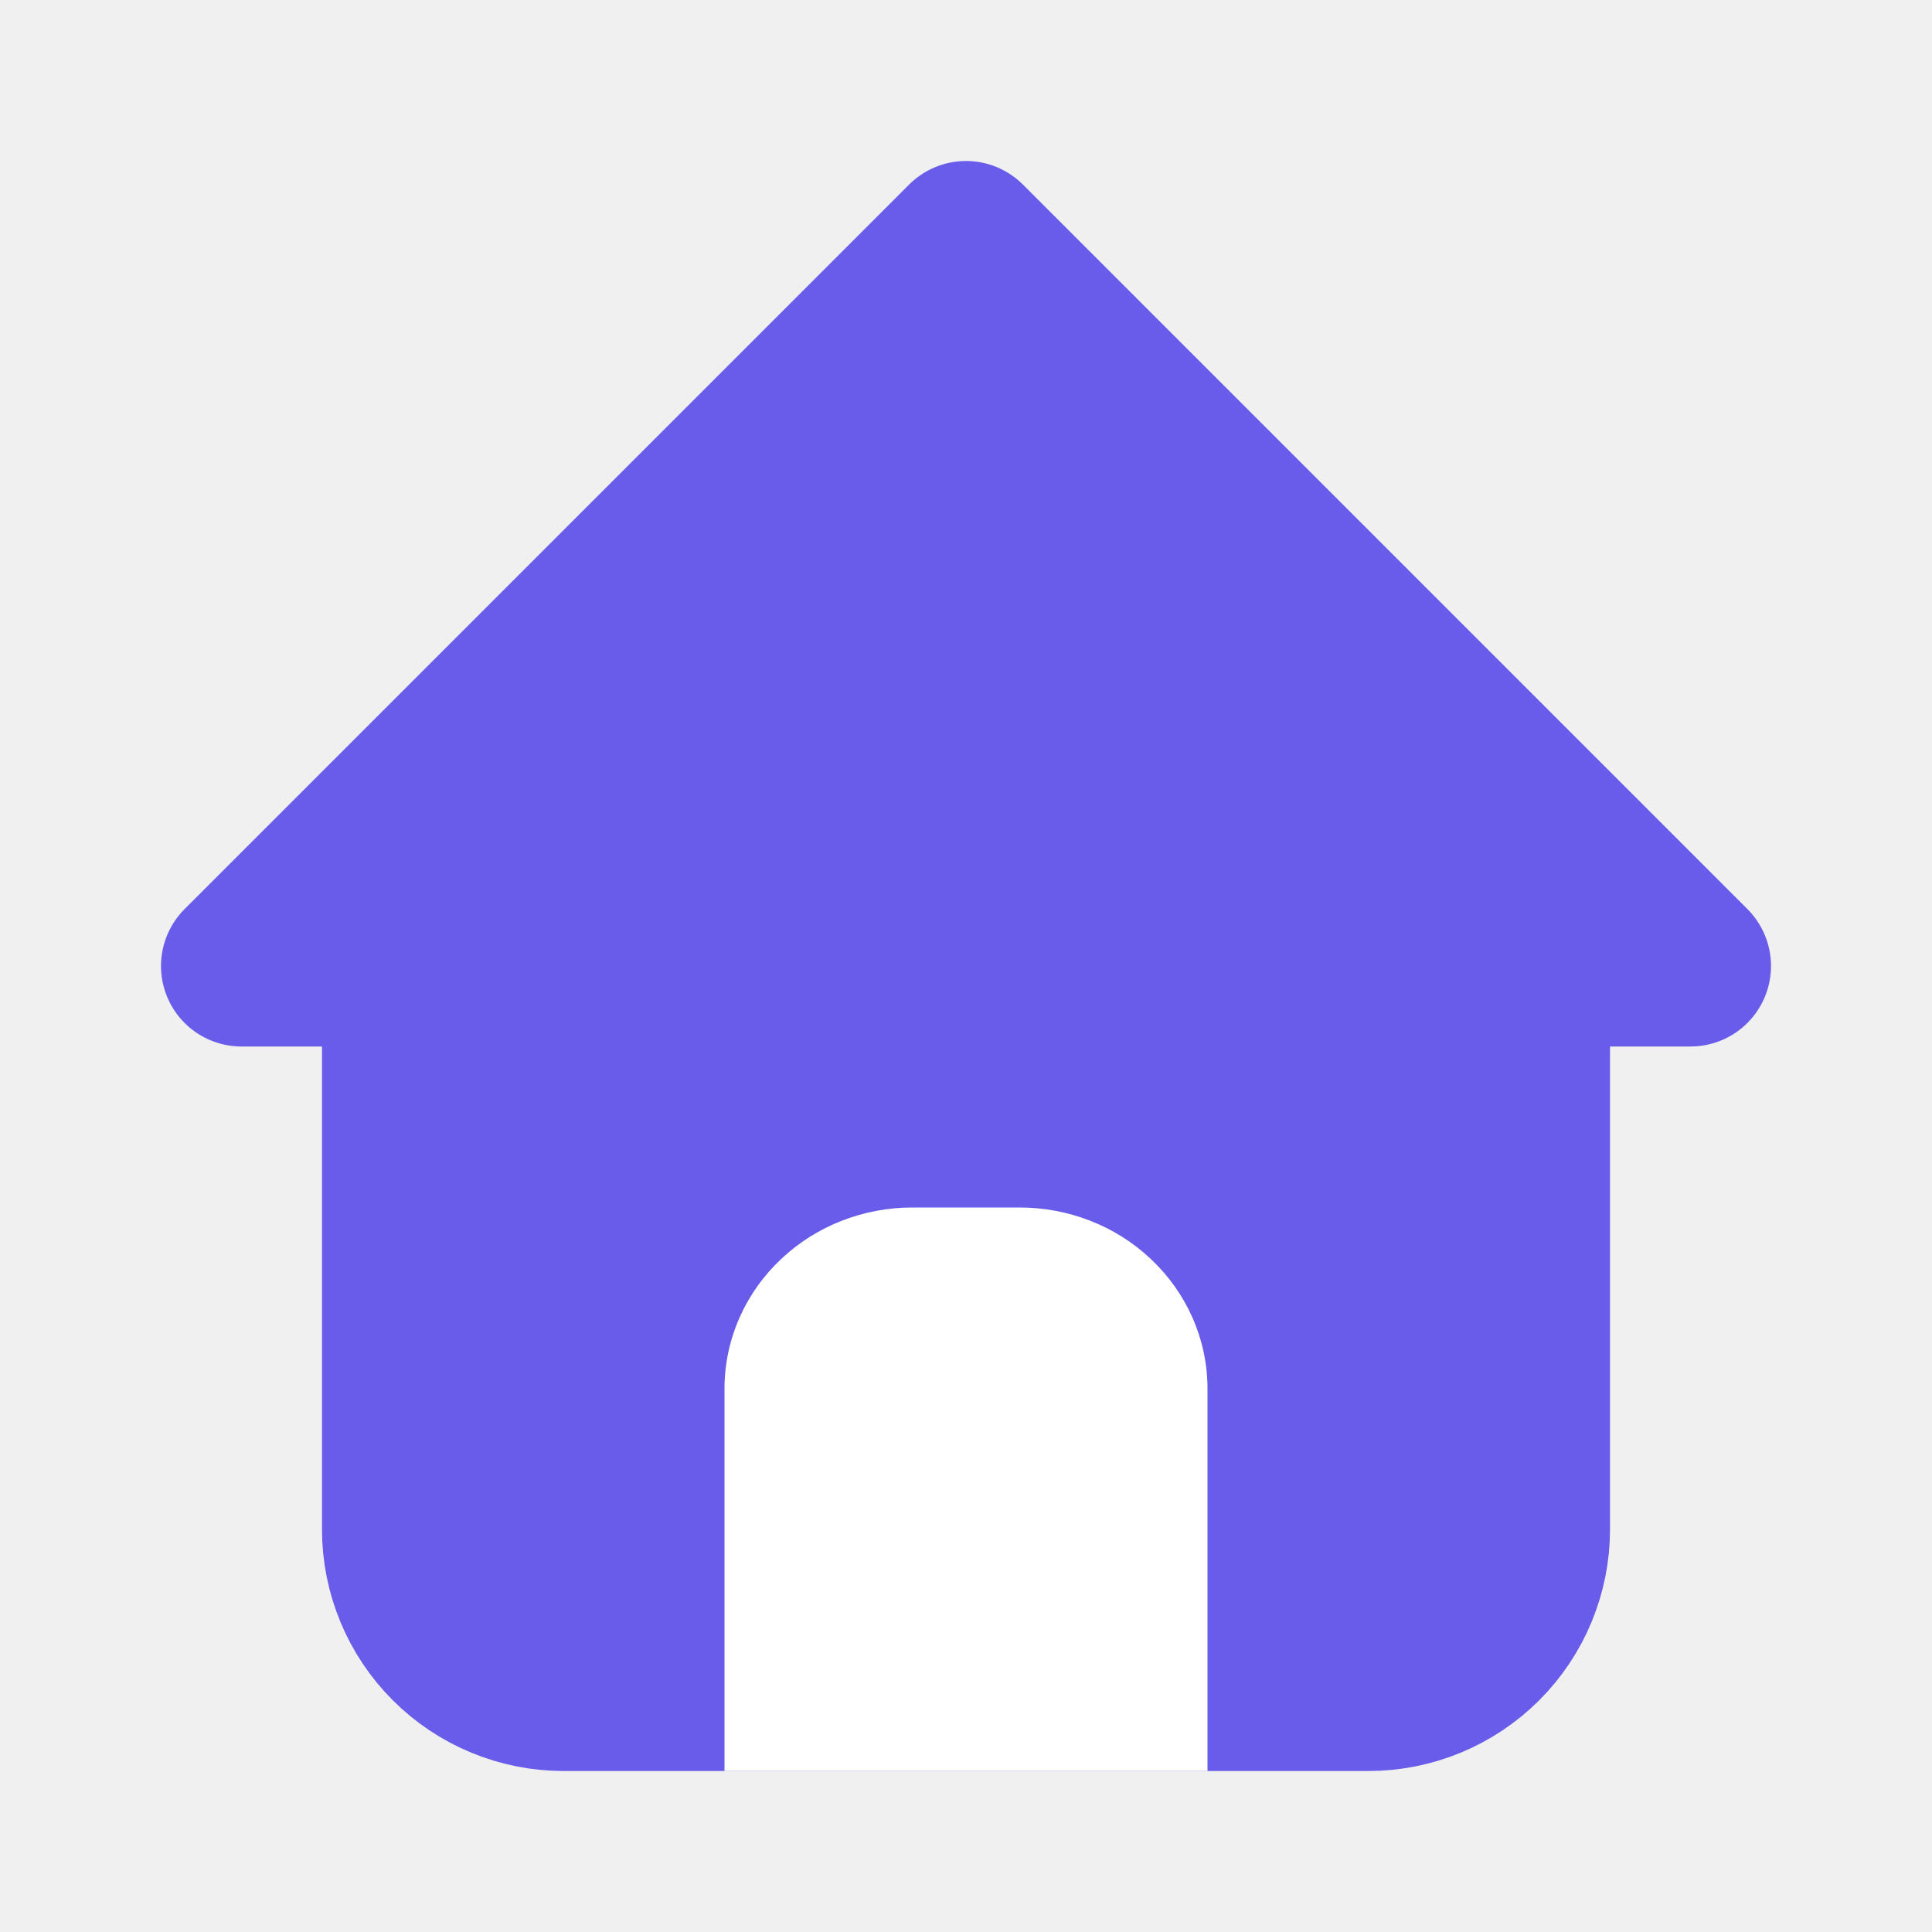
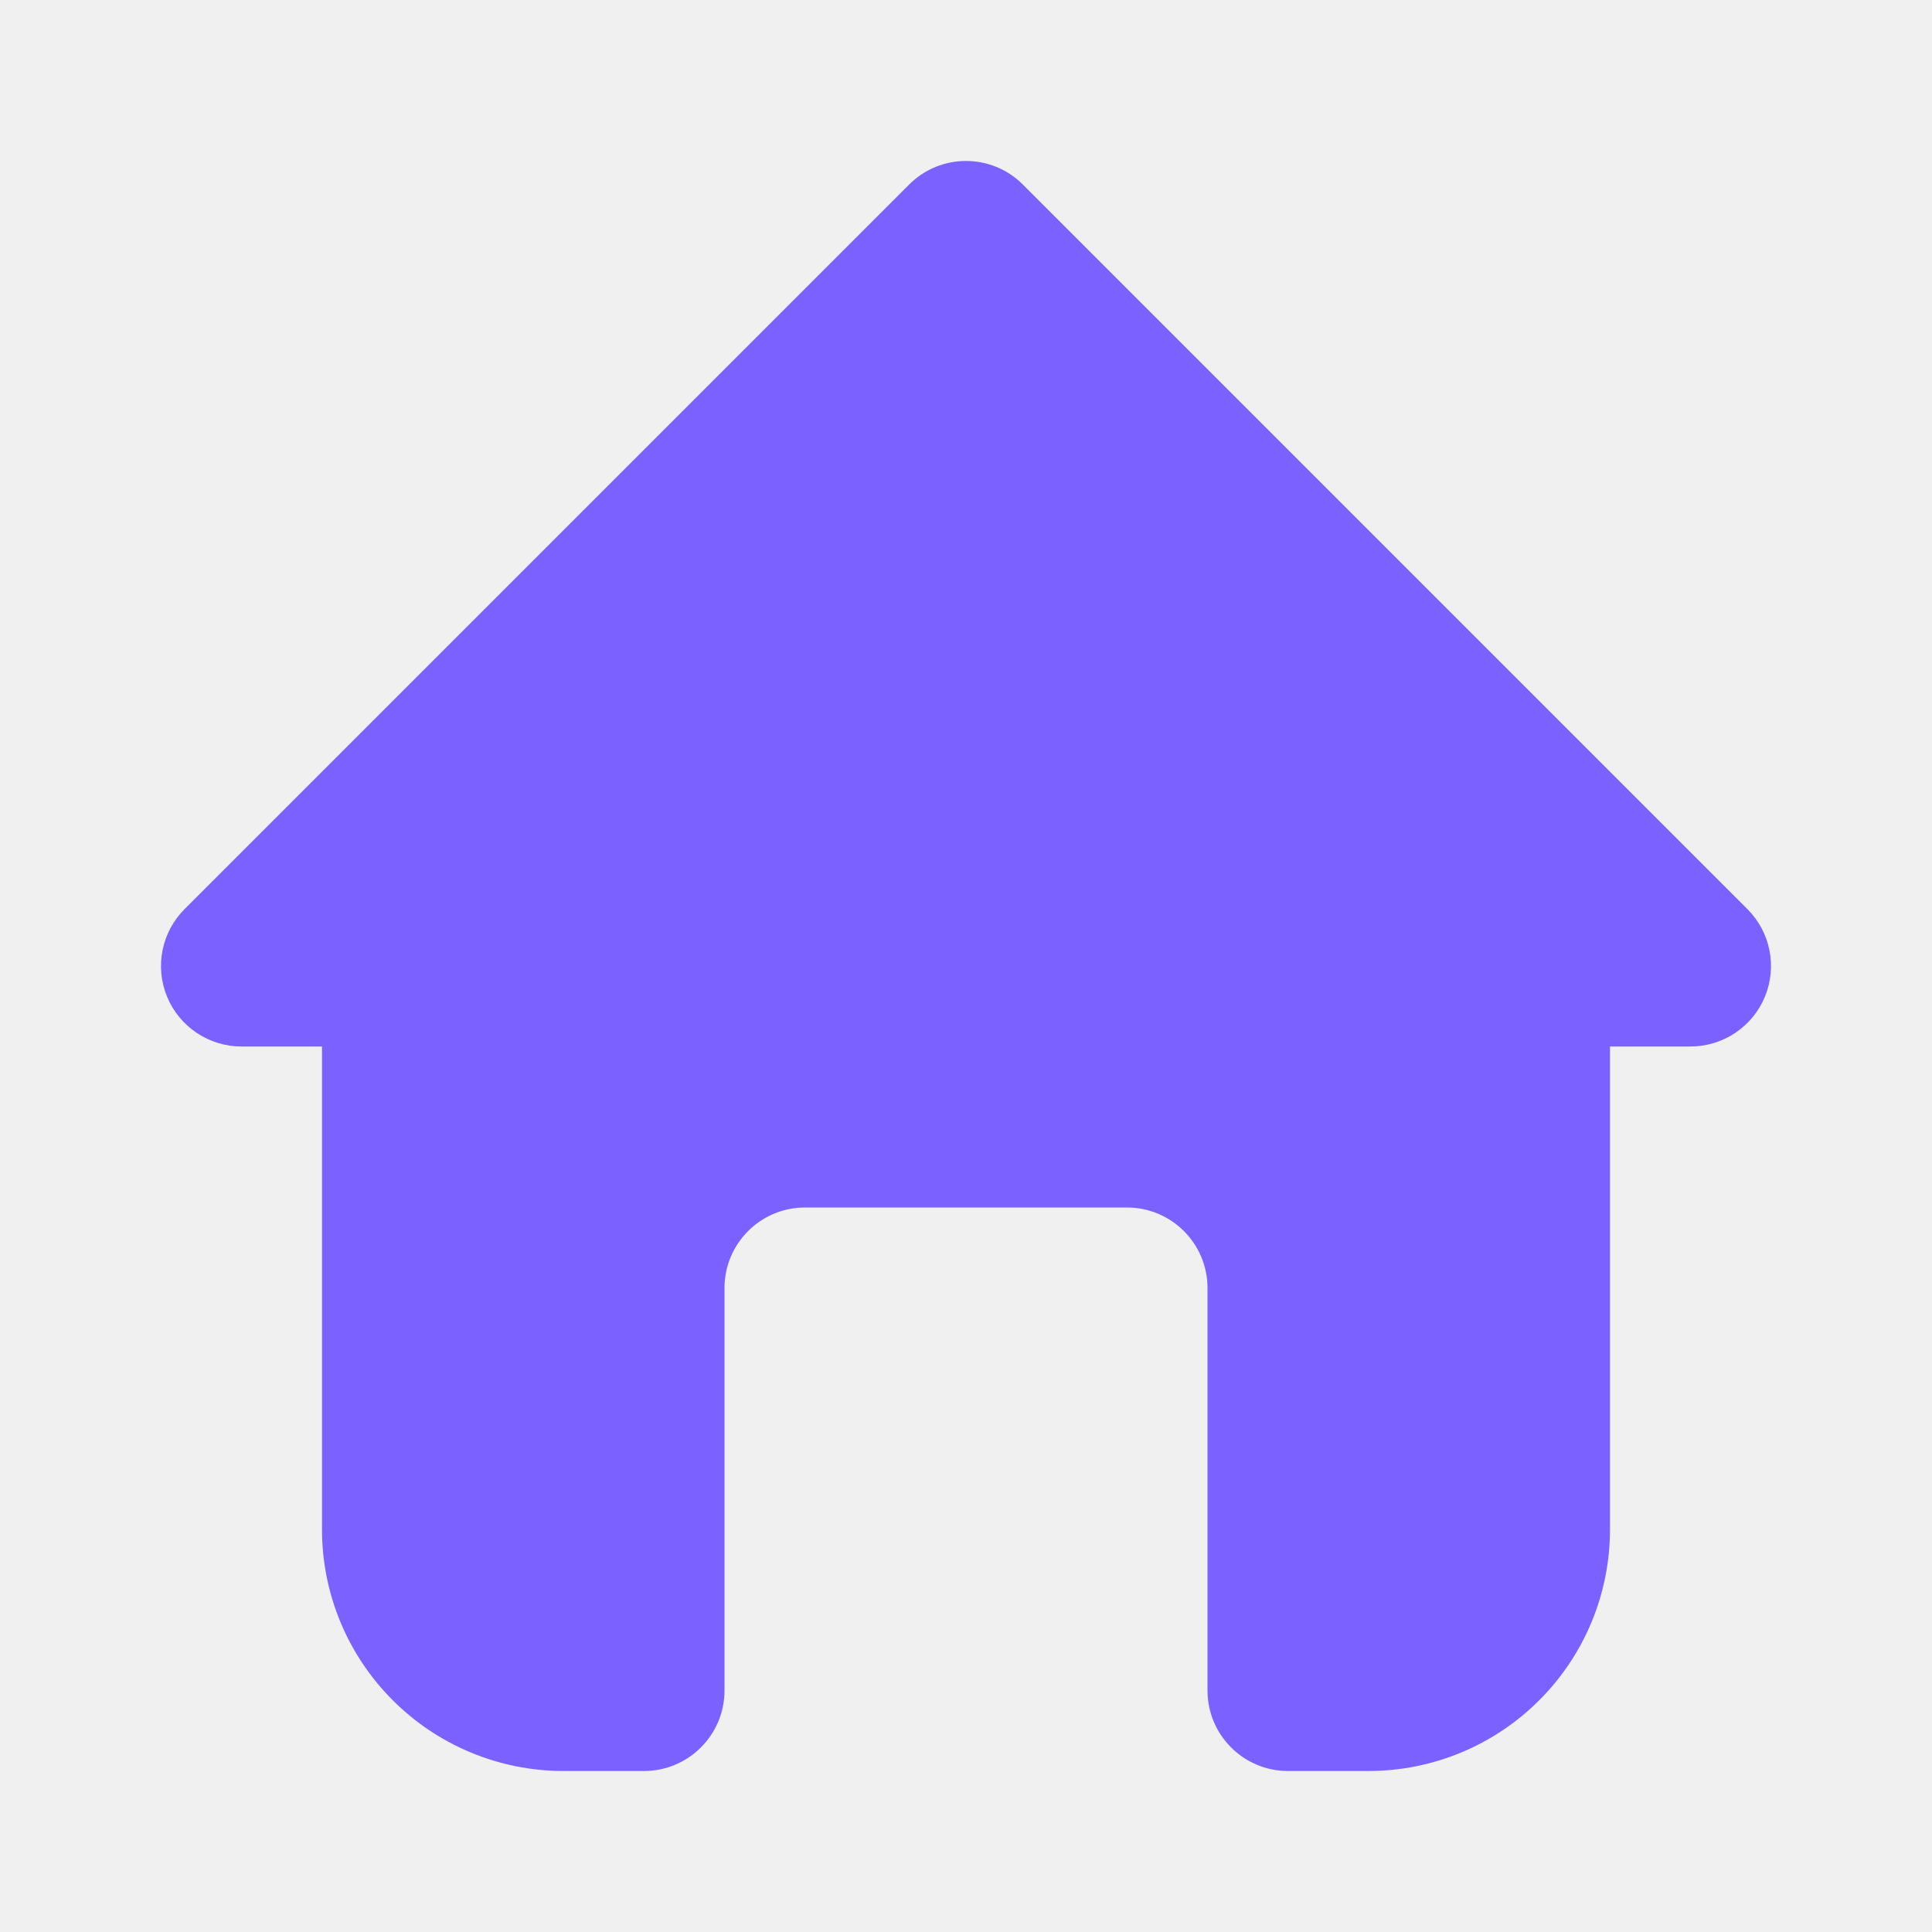
<svg xmlns="http://www.w3.org/2000/svg" width="24" height="24" viewBox="0 0 24 24" fill="none">
-   <path d="M5 12H3L12 3L21 12H19" fill="#695CEA" />
-   <path d="M5 12H3L12 3L21 12H19" stroke="#695CEA" stroke-width="2" stroke-linecap="round" stroke-linejoin="round" />
-   <path d="M5 12V19C5 19.53 5.211 20.039 5.586 20.414C5.961 20.789 6.47 21 7 21H17C17.53 21 18.039 20.789 18.414 20.414C18.789 20.039 19 19.53 19 19V12" fill="#695CEA" />
-   <path d="M5 12V19C5 19.53 5.211 20.039 5.586 20.414C5.961 20.789 6.47 21 7 21H17C17.53 21 18.039 20.789 18.414 20.414C18.789 20.039 19 19.53 19 19V12" stroke="#695CEA" stroke-width="2" stroke-linecap="round" stroke-linejoin="round" />
-   <path d="M10 21V17.25C10 16.919 10.14 16.601 10.39 16.366C10.641 16.132 10.98 16 11.333 16H12.667C13.02 16 13.359 16.132 13.61 16.366C13.86 16.601 14 16.919 14 17.25V21" fill="white" />
-   <path fill-rule="evenodd" clip-rule="evenodd" d="M11.333 17C11.225 17 11.133 17.041 11.075 17.096C11.018 17.148 11 17.205 11 17.25V20H13V17.25C13 17.205 12.982 17.148 12.925 17.096C12.867 17.041 12.775 17 12.667 17H11.333ZM9.707 15.637C10.148 15.222 10.735 15 11.333 15H12.667C13.265 15 13.852 15.222 14.293 15.637C14.737 16.053 15 16.632 15 17.25V22C14 22 14.552 22 14 22H10C9.448 22 9.5 22 9 22V17.25C9 16.632 9.263 16.053 9.707 15.637Z" fill="white" />
+   <g clip-path="url(#clip0_14112_4911)">
+     <path fill-rule="evenodd" clip-rule="evenodd" d="M3 12H5V19C5 19.53 5.211 20.039 5.586 20.414C5.961 20.789 6.47 21 7 21H8V16C8 14.895 8.895 14 10 14H14C15.105 14 16 14.895 16 16V21H17C17.53 21 18.039 20.789 18.414 20.414C18.789 20.039 19 19.53 19 19V12H21L12 3L3 12Z" fill="#7B61FF" />
+     <path d="M5 12H6C6 11.448 5.552 11 5 11V12ZM3 12L2.293 11.293C2.007 11.579 1.921 12.009 2.076 12.383C2.231 12.756 2.596 13 3 13V12ZM8 21V22C8.552 22 9 21.552 9 21H8ZM16 21H15C15 21.552 15.448 22 16 22V21ZM19 12V11C18.448 11 18 11.448 18 12H19ZM21 12V13C21.404 13 21.769 12.756 21.924 12.383C22.079 12.009 21.993 11.579 21.707 11.293L21 12ZM12 3L12.707 2.293C12.317 1.902 11.683 1.902 11.293 2.293L12 3ZM5 11H3V13H5V11ZM6 19V12H4V19H6ZM6.293 19.707C6.105 19.52 6 19.265 6 19H4C4 19.796 4.316 20.559 4.879 21.121L6.293 19.707ZM7 20C6.735 20 6.48 19.895 6.293 19.707L4.879 21.121C5.441 21.684 6.204 22 7 22V20ZM8 20H7V22H8V20ZM9 21V16H7V21H9ZM9 16C9 15.448 9.448 15 10 15V13C8.343 13 7 14.343 7 16H9ZM10 15H14V13H10V15ZM14 15C14.552 15 15 15.448 15 16H17C17 14.343 15.657 13 14 13V15ZM15 16V21H17V16H15ZM17 20H16V22H17V20ZM17.707 19.707C17.52 19.895 17.265 20 17 20V22C17.796 22 18.559 21.684 19.121 21.121L17.707 19.707ZM18 19C18 19.265 17.895 19.52 17.707 19.707L19.121 21.121C19.684 20.559 20 19.796 20 19H18ZM18 12V19H20V12H18ZM21 11H19V13H21V11ZM11.293 3.707L20.293 12.707L21.707 11.293L12.707 2.293L11.293 3.707ZM3.707 12.707L12.707 3.707L11.293 2.293L2.293 11.293L3.707 12.707Z" fill="#7B61FF" />
+   </g>
+   <defs>
+     <clipPath id="clip0_14112_4911">
+       <rect width="24" height="24" fill="white" />
+     </clipPath>
+   </defs>
</svg>
